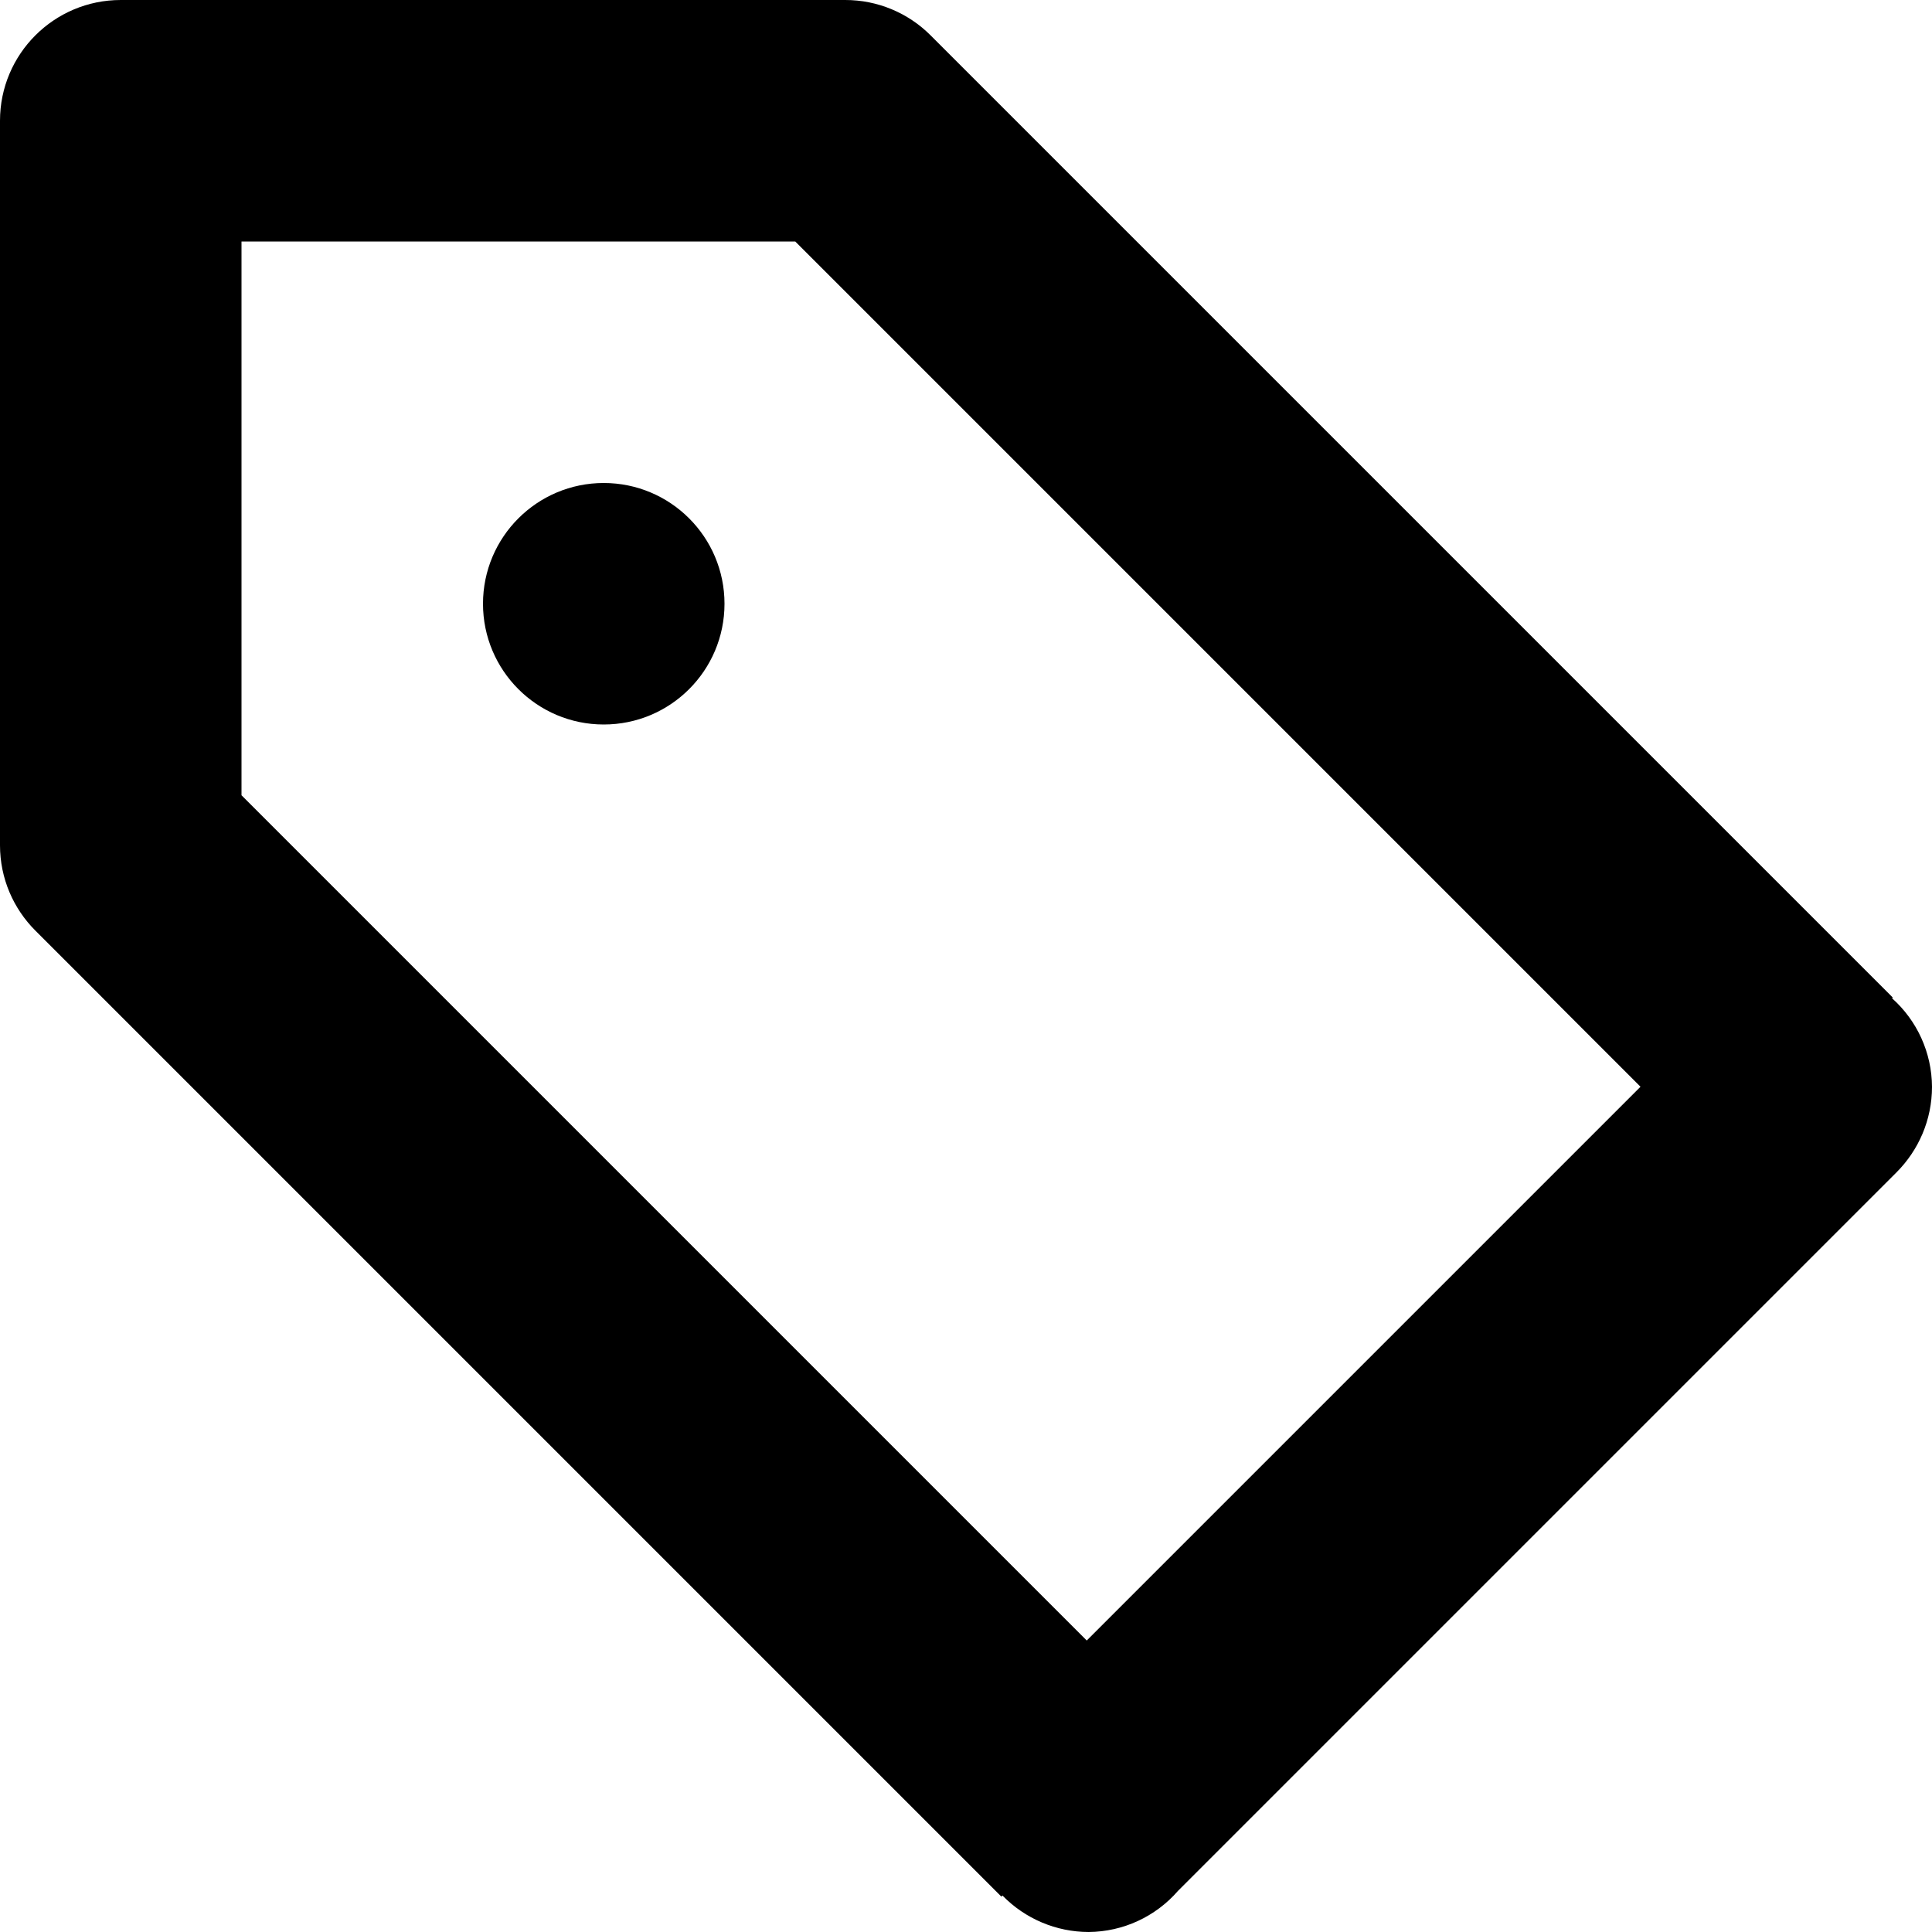
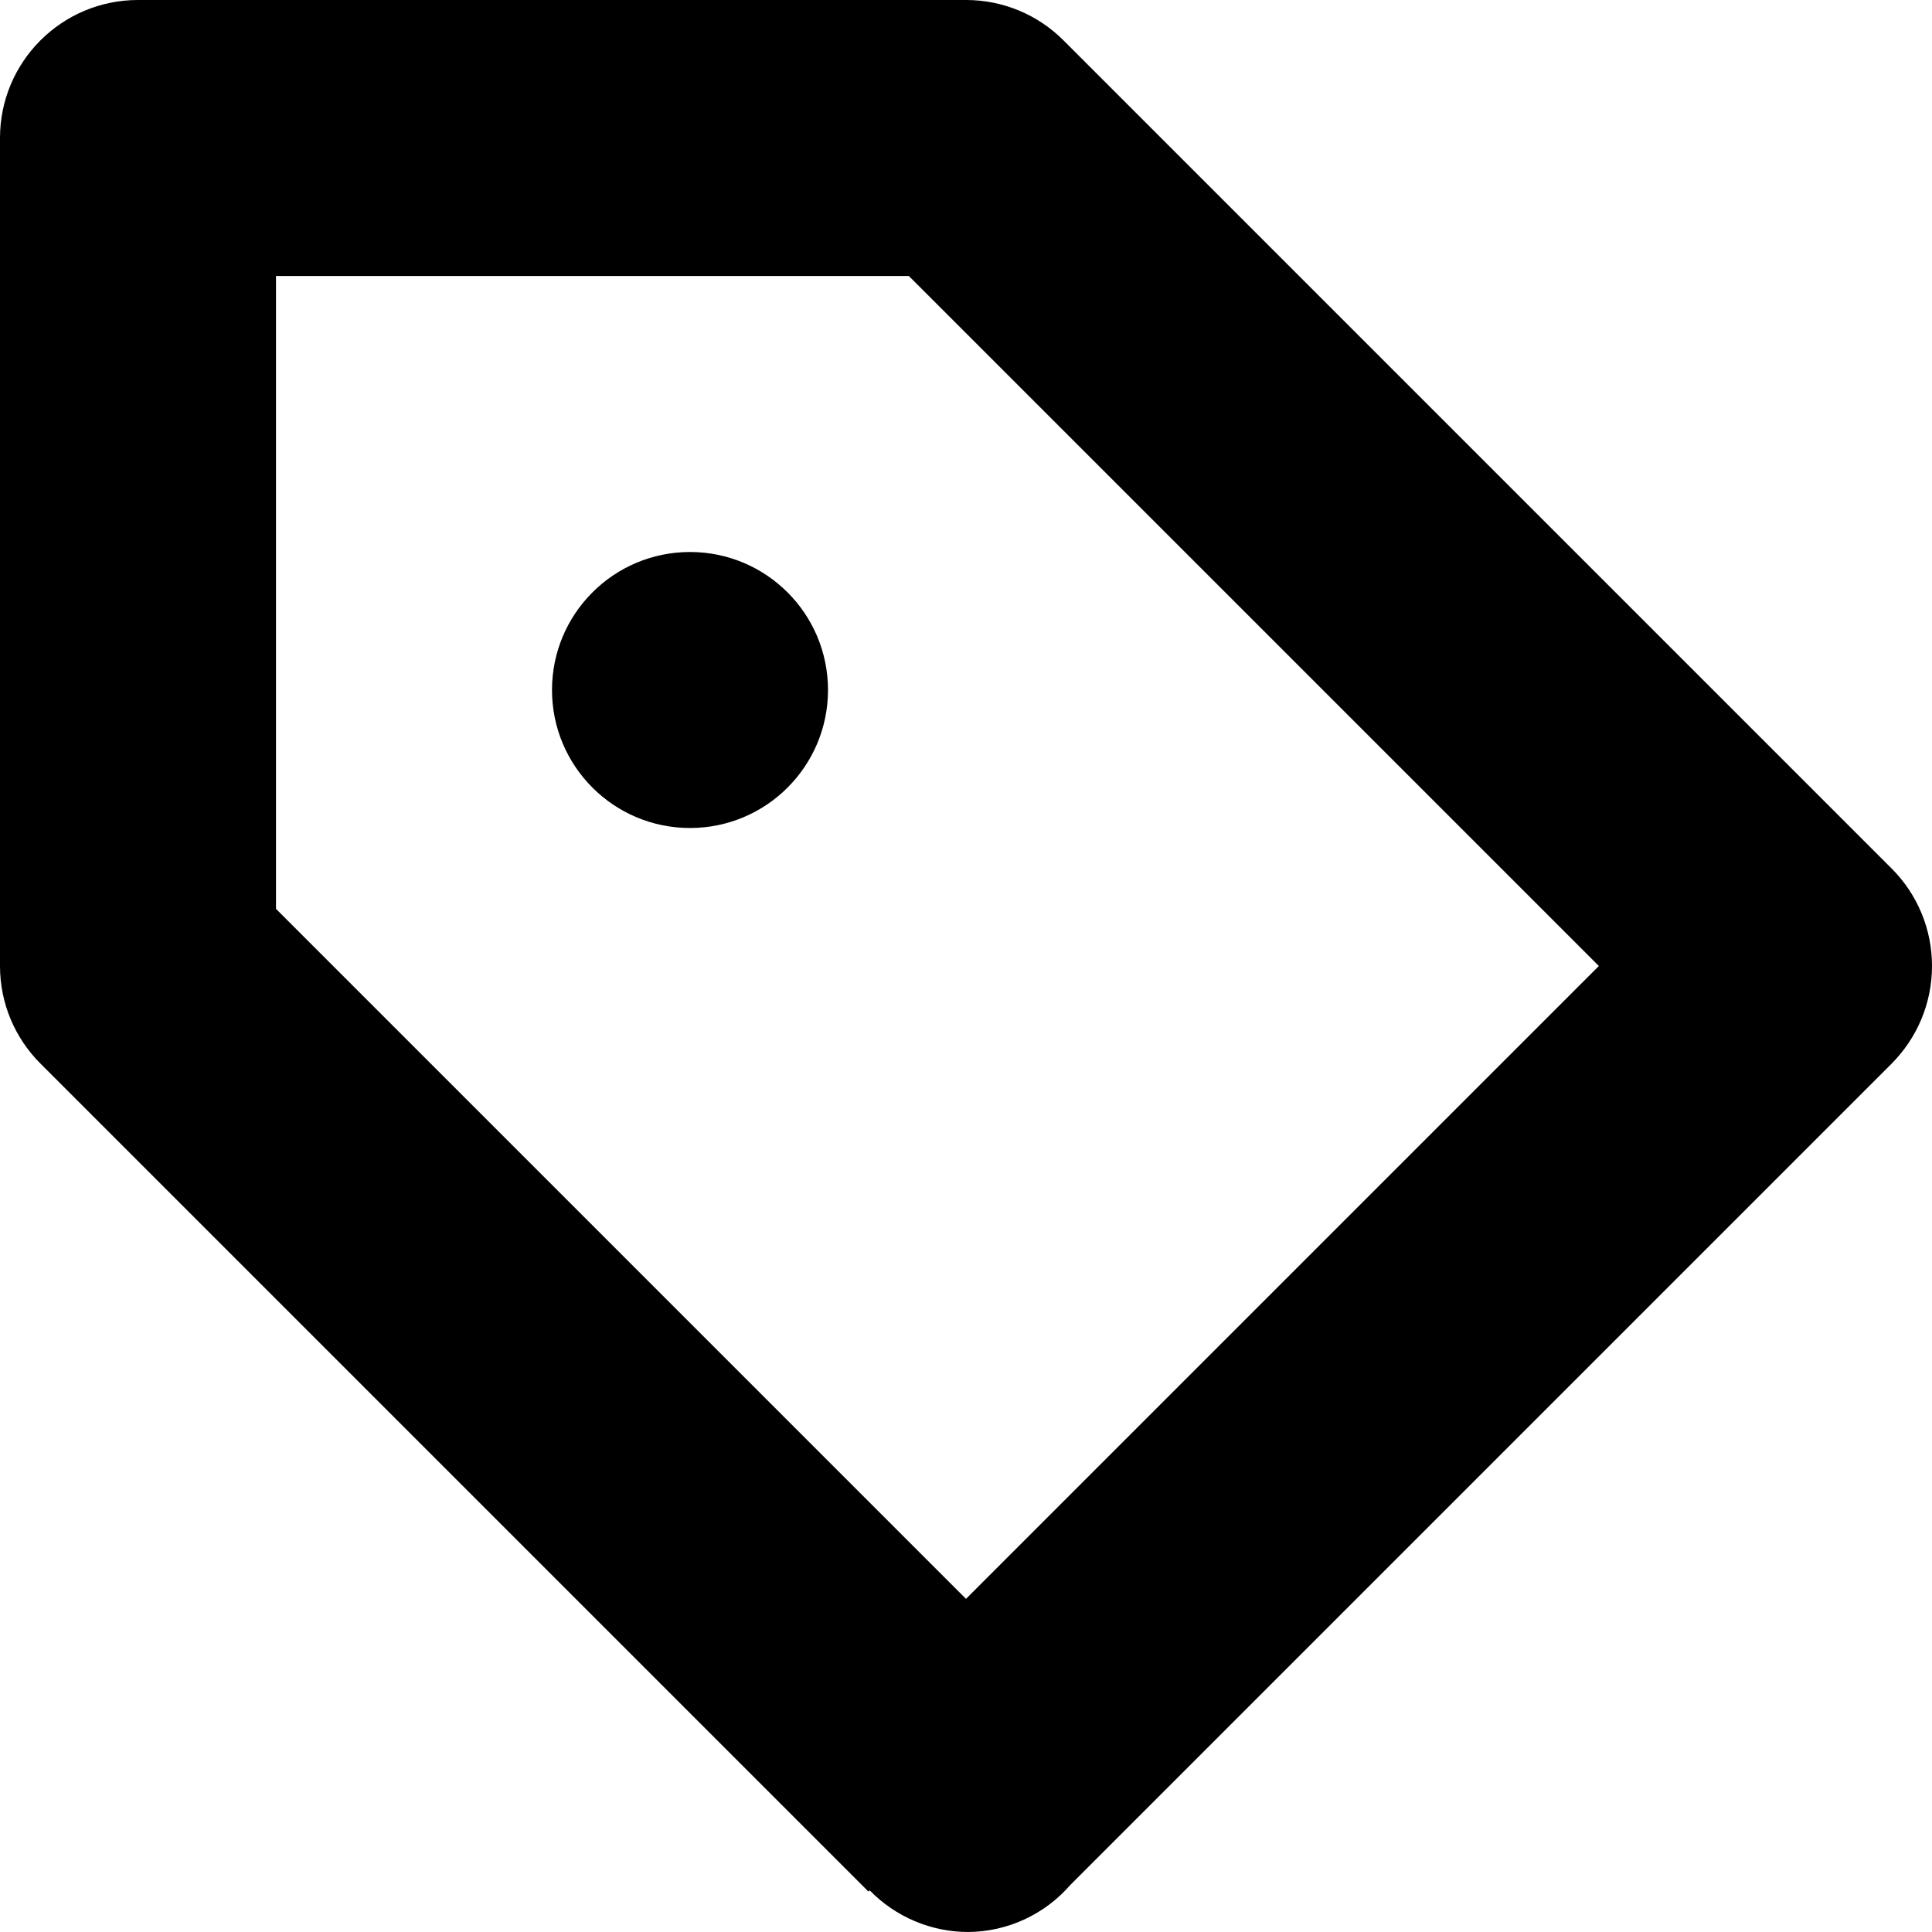
- <svg xmlns="http://www.w3.org/2000/svg" viewBox="0 0 16 16" preserveAspectRatio="xMidYMin meet">
+ <svg xmlns="http://www.w3.org/2000/svg" viewBox="0 0 14 14" preserveAspectRatio="xMidYMin meet">
  <g>
-     <path d="M16 9a.99.99 0 0 0-.331-.733l.006-.006L7.707.293A.997.997 0 0 0 7 0H1a1 1 0 0 0-1 1v6c0 .276.112.526.293.707l8 8 .009-.009a.998.998 0 0 0 .714.302.99.99 0 0 0 .74-.341l5.951-5.951C15.888 9.526 16 9.276 16 9zm-7 4.586l-7-7V2h4.586l7 7L9 13.586z" />
+     <path d="M14 7a.997.997 0 0 0-.293-.707l-6-6A.997.997 0 0 0 7 0H1a1 1 0 0 0-1 1v6c0 .276.112.526.293.707l6 6 .009-.009a.998.998 0 0 0 .714.302.99.99 0 0 0 .74-.341l5.951-5.951C13.888 7.526 14 7.276 14 7zm-7 4.586l-5-5V2h4.586l5 5L7 11.586z" />
    <circle cx="5" cy="5" r="1" />
  </g>
</svg>
